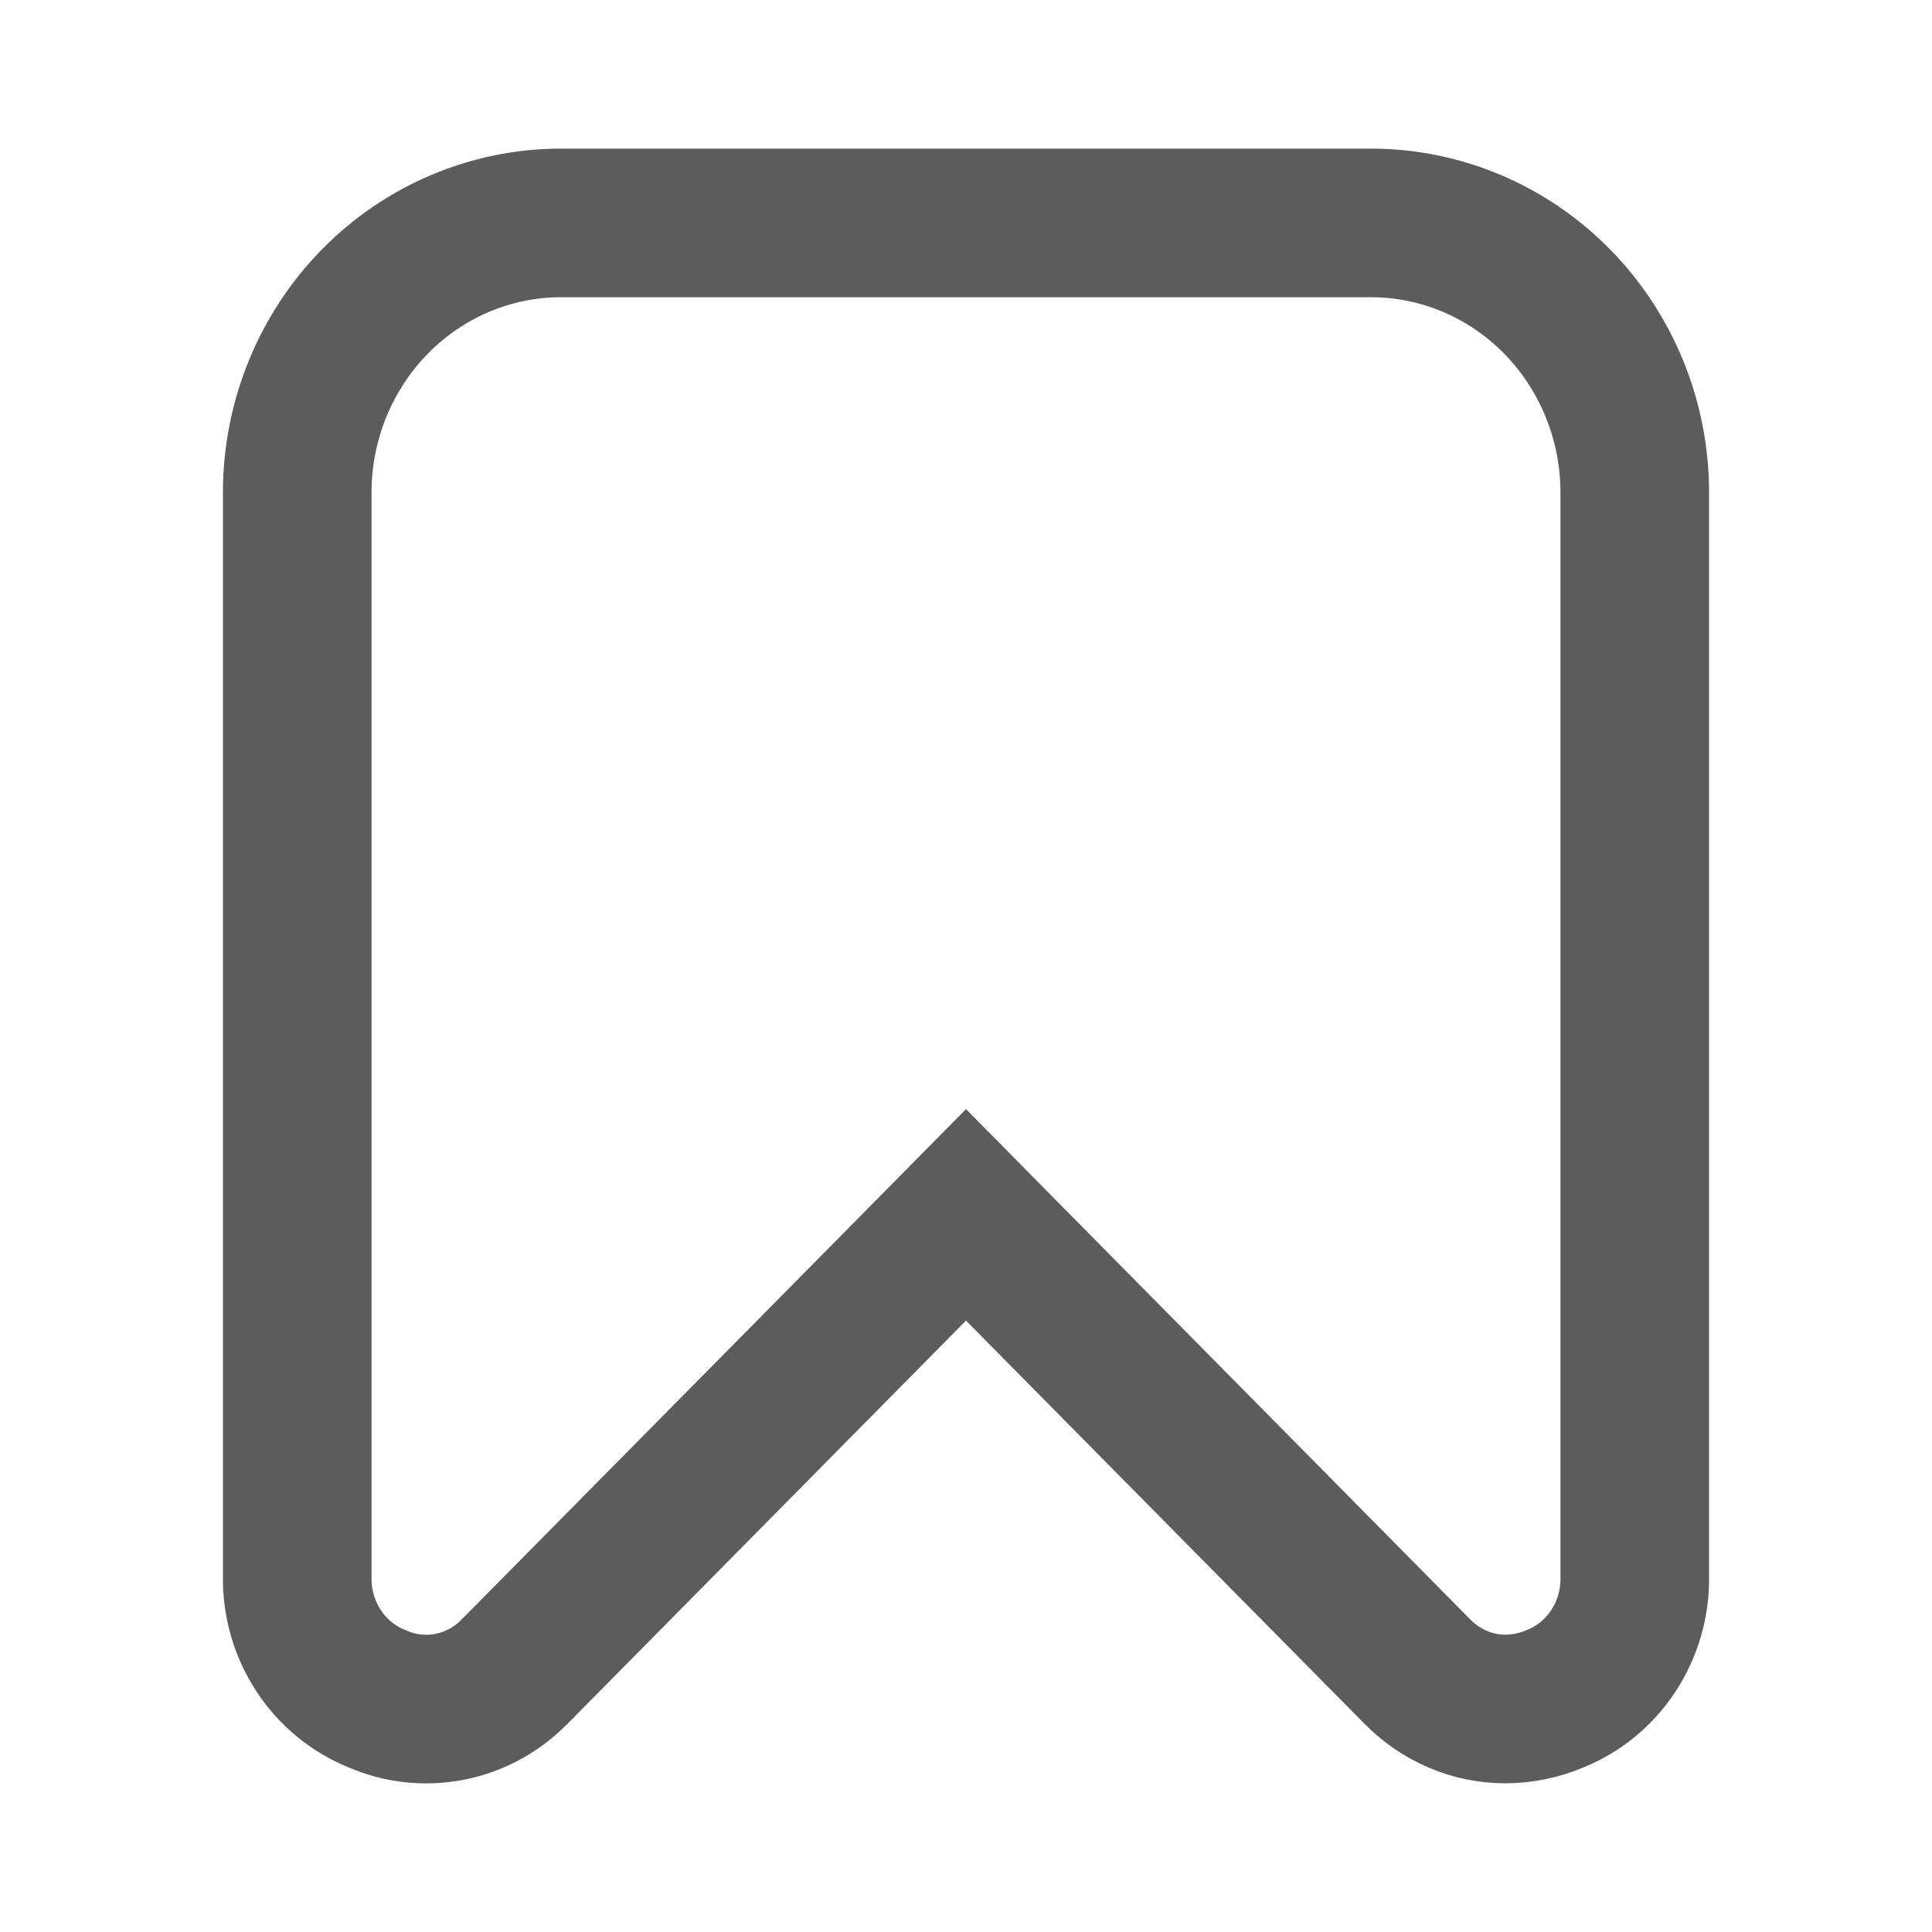
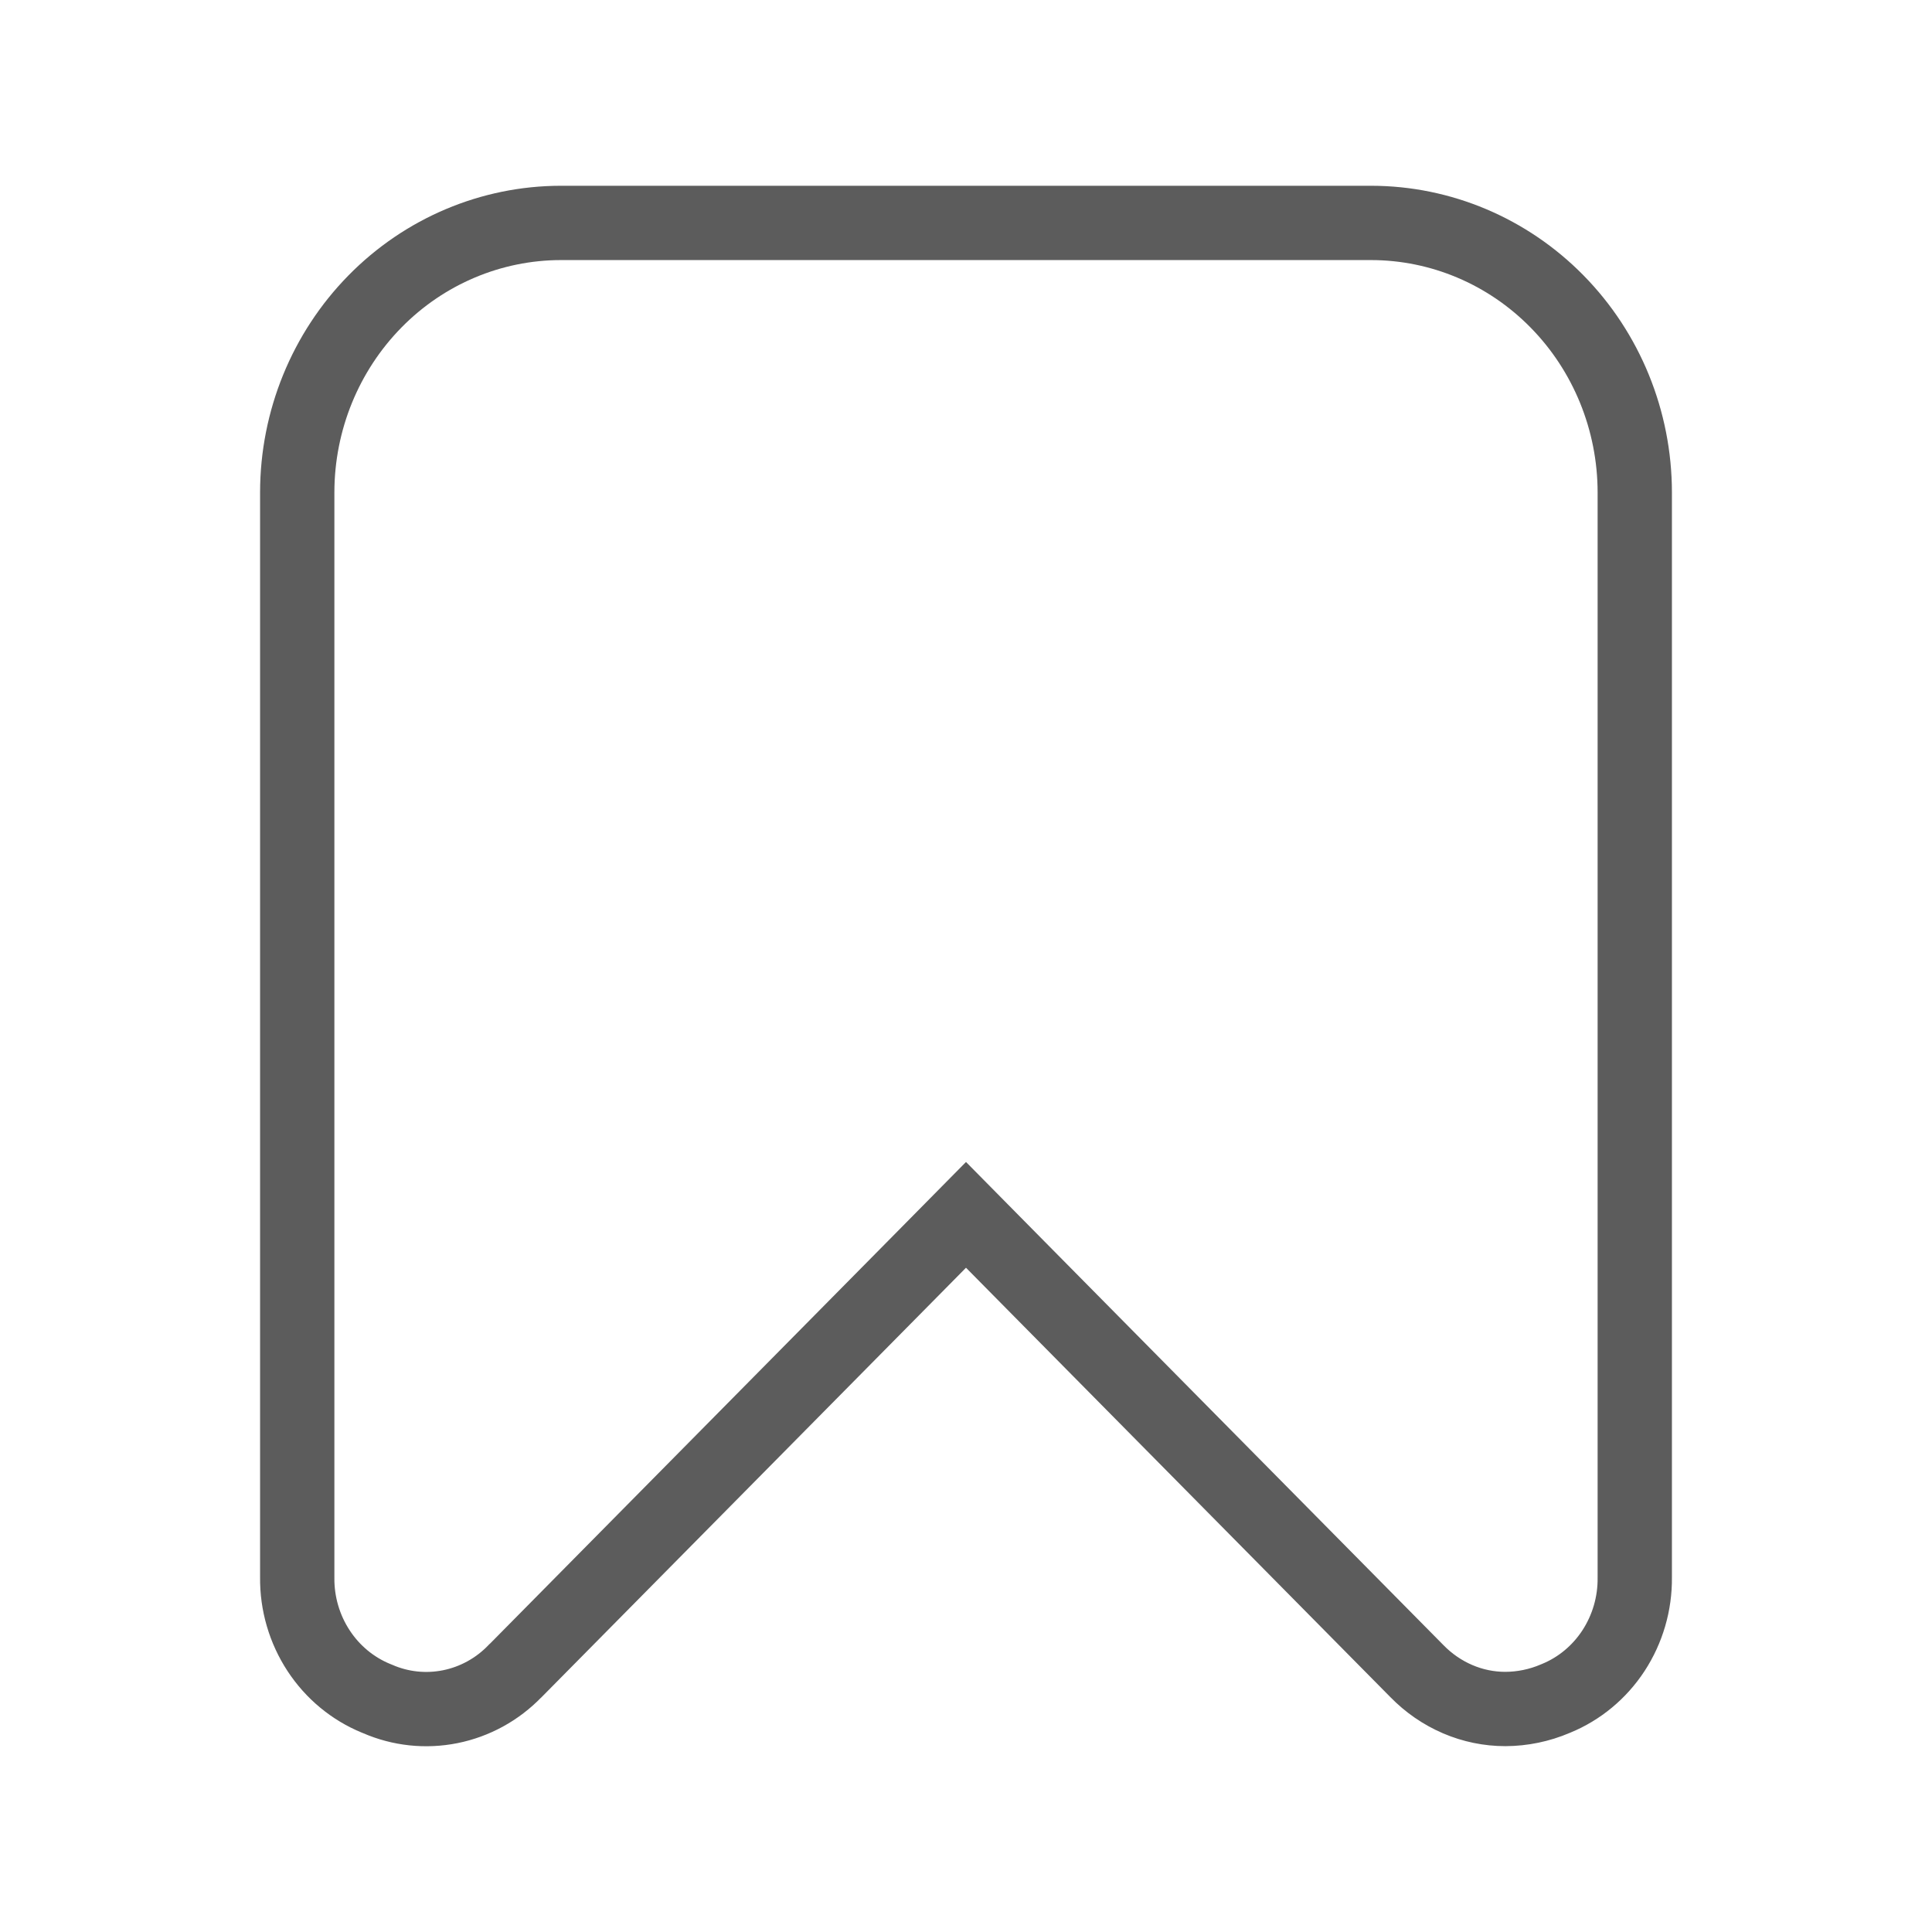
<svg xmlns="http://www.w3.org/2000/svg" width="26" height="26" viewBox="0 0 26 26" fill="none">
-   <path d="M5.08 22.863L5.07 22.859L5.06 22.855C4.748 22.727 4.478 22.505 4.288 22.215C4.097 21.924 3.996 21.58 4 21.228L4 21.228V21.217V6.625C4.001 5.658 4.38 4.735 5.046 4.057C5.712 3.379 6.612 3.001 7.546 3H18.454C19.388 3.001 20.288 3.379 20.954 4.057C21.621 4.735 21.999 5.659 22 6.625V21.217H22L22 21.229C22.004 21.581 21.903 21.924 21.713 22.215C21.523 22.505 21.254 22.727 20.942 22.855L20.942 22.855L20.93 22.86C20.717 22.951 20.489 22.998 20.258 22.999C20.038 22.999 19.82 22.954 19.617 22.867C19.412 22.779 19.226 22.651 19.068 22.489L19.068 22.489L19.061 22.482L13.711 17.069L13 16.349L12.289 17.069L6.939 22.482L6.939 22.482L6.931 22.489C6.693 22.736 6.388 22.902 6.059 22.968C5.73 23.034 5.389 22.998 5.08 22.863Z" stroke="#5C5C5C" stroke-width="2" />
+   <path d="M5.08 22.863L5.07 22.859L5.06 22.855C4.748 22.727 4.478 22.505 4.288 22.215C4.097 21.924 3.996 21.58 4 21.228L4 21.228V21.217V6.625C4.001 5.658 4.38 4.735 5.046 4.057C5.712 3.379 6.612 3.001 7.546 3H18.454C19.388 3.001 20.288 3.379 20.954 4.057C21.621 4.735 21.999 5.659 22 6.625V21.217H22L22 21.229C22.004 21.581 21.903 21.924 21.713 22.215C21.523 22.505 21.254 22.727 20.942 22.855L20.942 22.855L20.93 22.86C20.717 22.951 20.489 22.998 20.258 22.999C20.038 22.999 19.82 22.954 19.617 22.867C19.412 22.779 19.226 22.651 19.068 22.489L19.068 22.489L19.061 22.482L13.711 17.069L13 16.349L12.289 17.069L6.939 22.482L6.939 22.482L6.931 22.489C6.693 22.736 6.388 22.902 6.059 22.968C5.73 23.034 5.389 22.998 5.08 22.863Z" stroke="#5C5C5C" strokeWidth="2" />
</svg>
